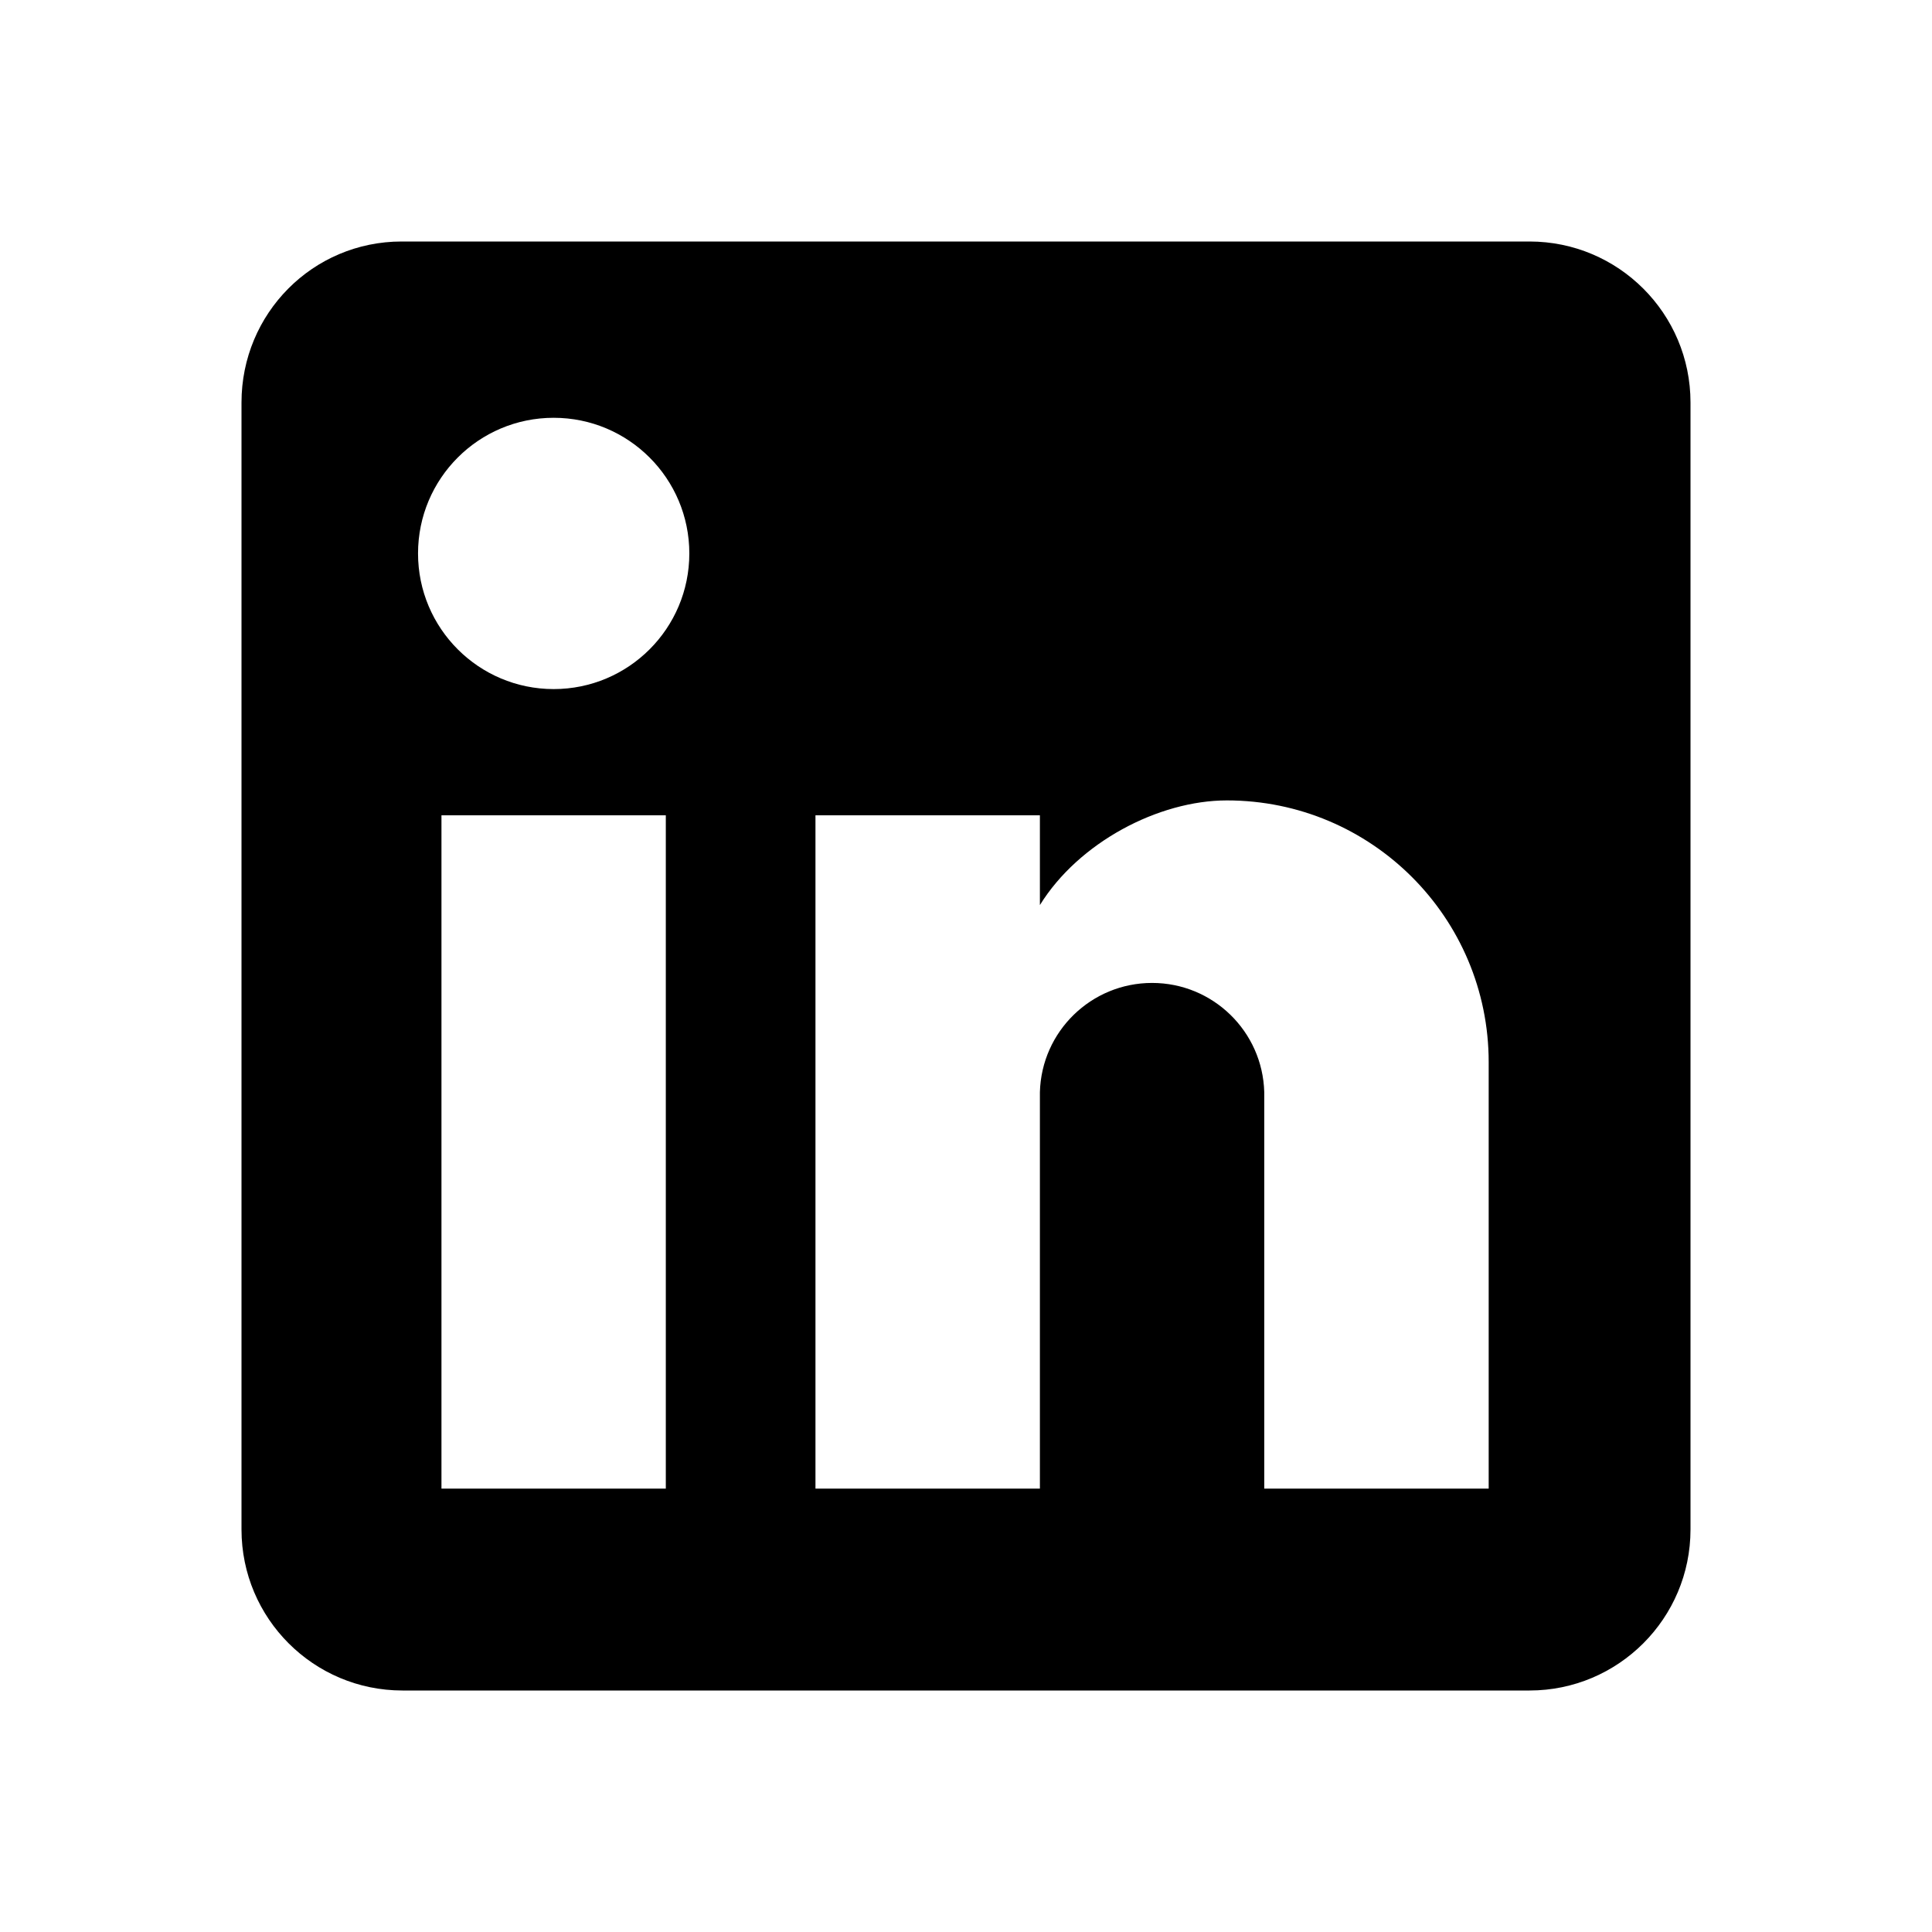
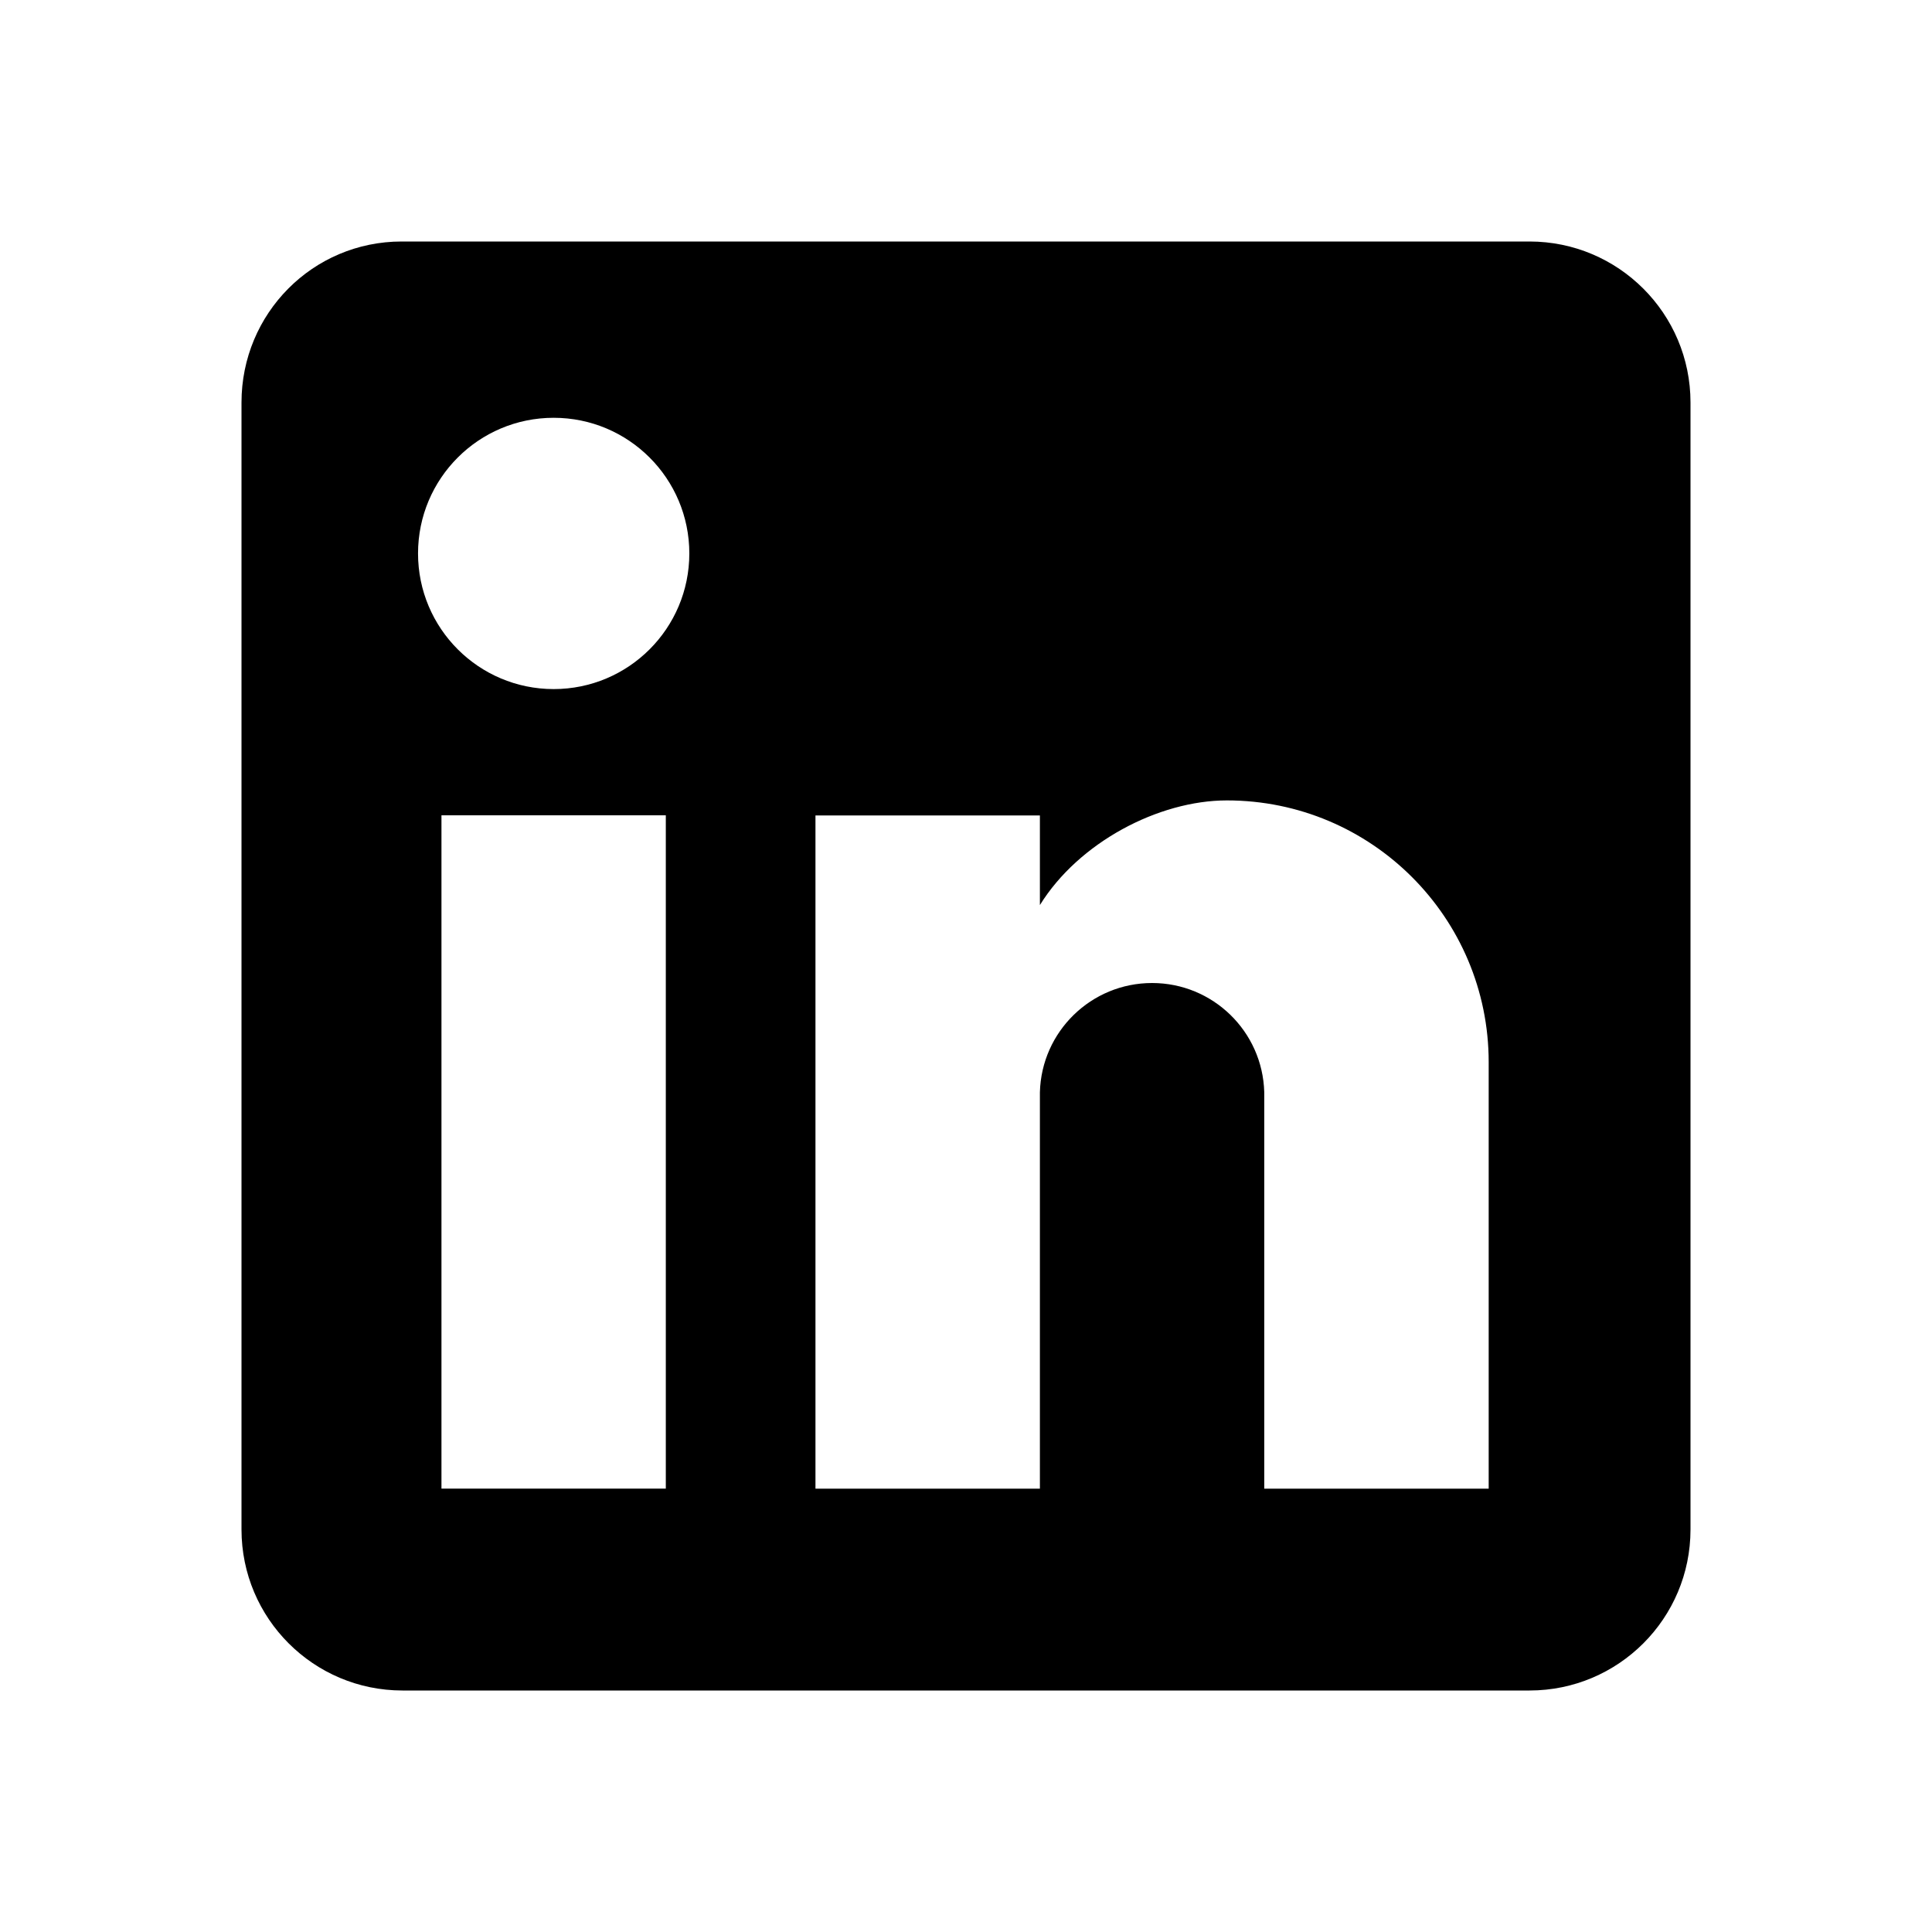
<svg xmlns="http://www.w3.org/2000/svg" viewBox="0 0 24 24">
-   <path d="M19 3a2 2 0 012 2v14c0 1.103-.896 2-2 2H5a2 2 0 01-2-2V5c0-1.105.885-2 1.99-2zm-.507 15.492v-5.297a3.252 3.252 0 00-3.252-3.252c-.85 0-1.842.522-2.323 1.3v-1.115H10.13v8.364h2.788v-4.925a1.394 1.394 0 012.787 0v4.925zM6.878 8.56a1.684 1.684 0 100-3.37 1.684 1.684 0 000 3.37zm1.393 9.932v-8.364H5.484v8.364z" />
+   <path d="M19 3a2 2 0 012 2v14a2 2 0 01-2 2H5a2 2 0 01-2-2V5c0-1.105.885-2 1.99-2H19zm-.507 15.492v-5.297a3.252 3.252 0 00-3.252-3.252c-.85 0-1.842.522-2.323 1.3V10.13H10.13v8.363h2.788v-4.925a1.394 1.394 0 012.787 0v4.925h2.788zM6.878 8.56a1.684 1.684 0 100-3.37 1.684 1.684 0 000 3.37zm1.393 9.932v-8.364H5.484v8.364H8.27z" />
</svg>
